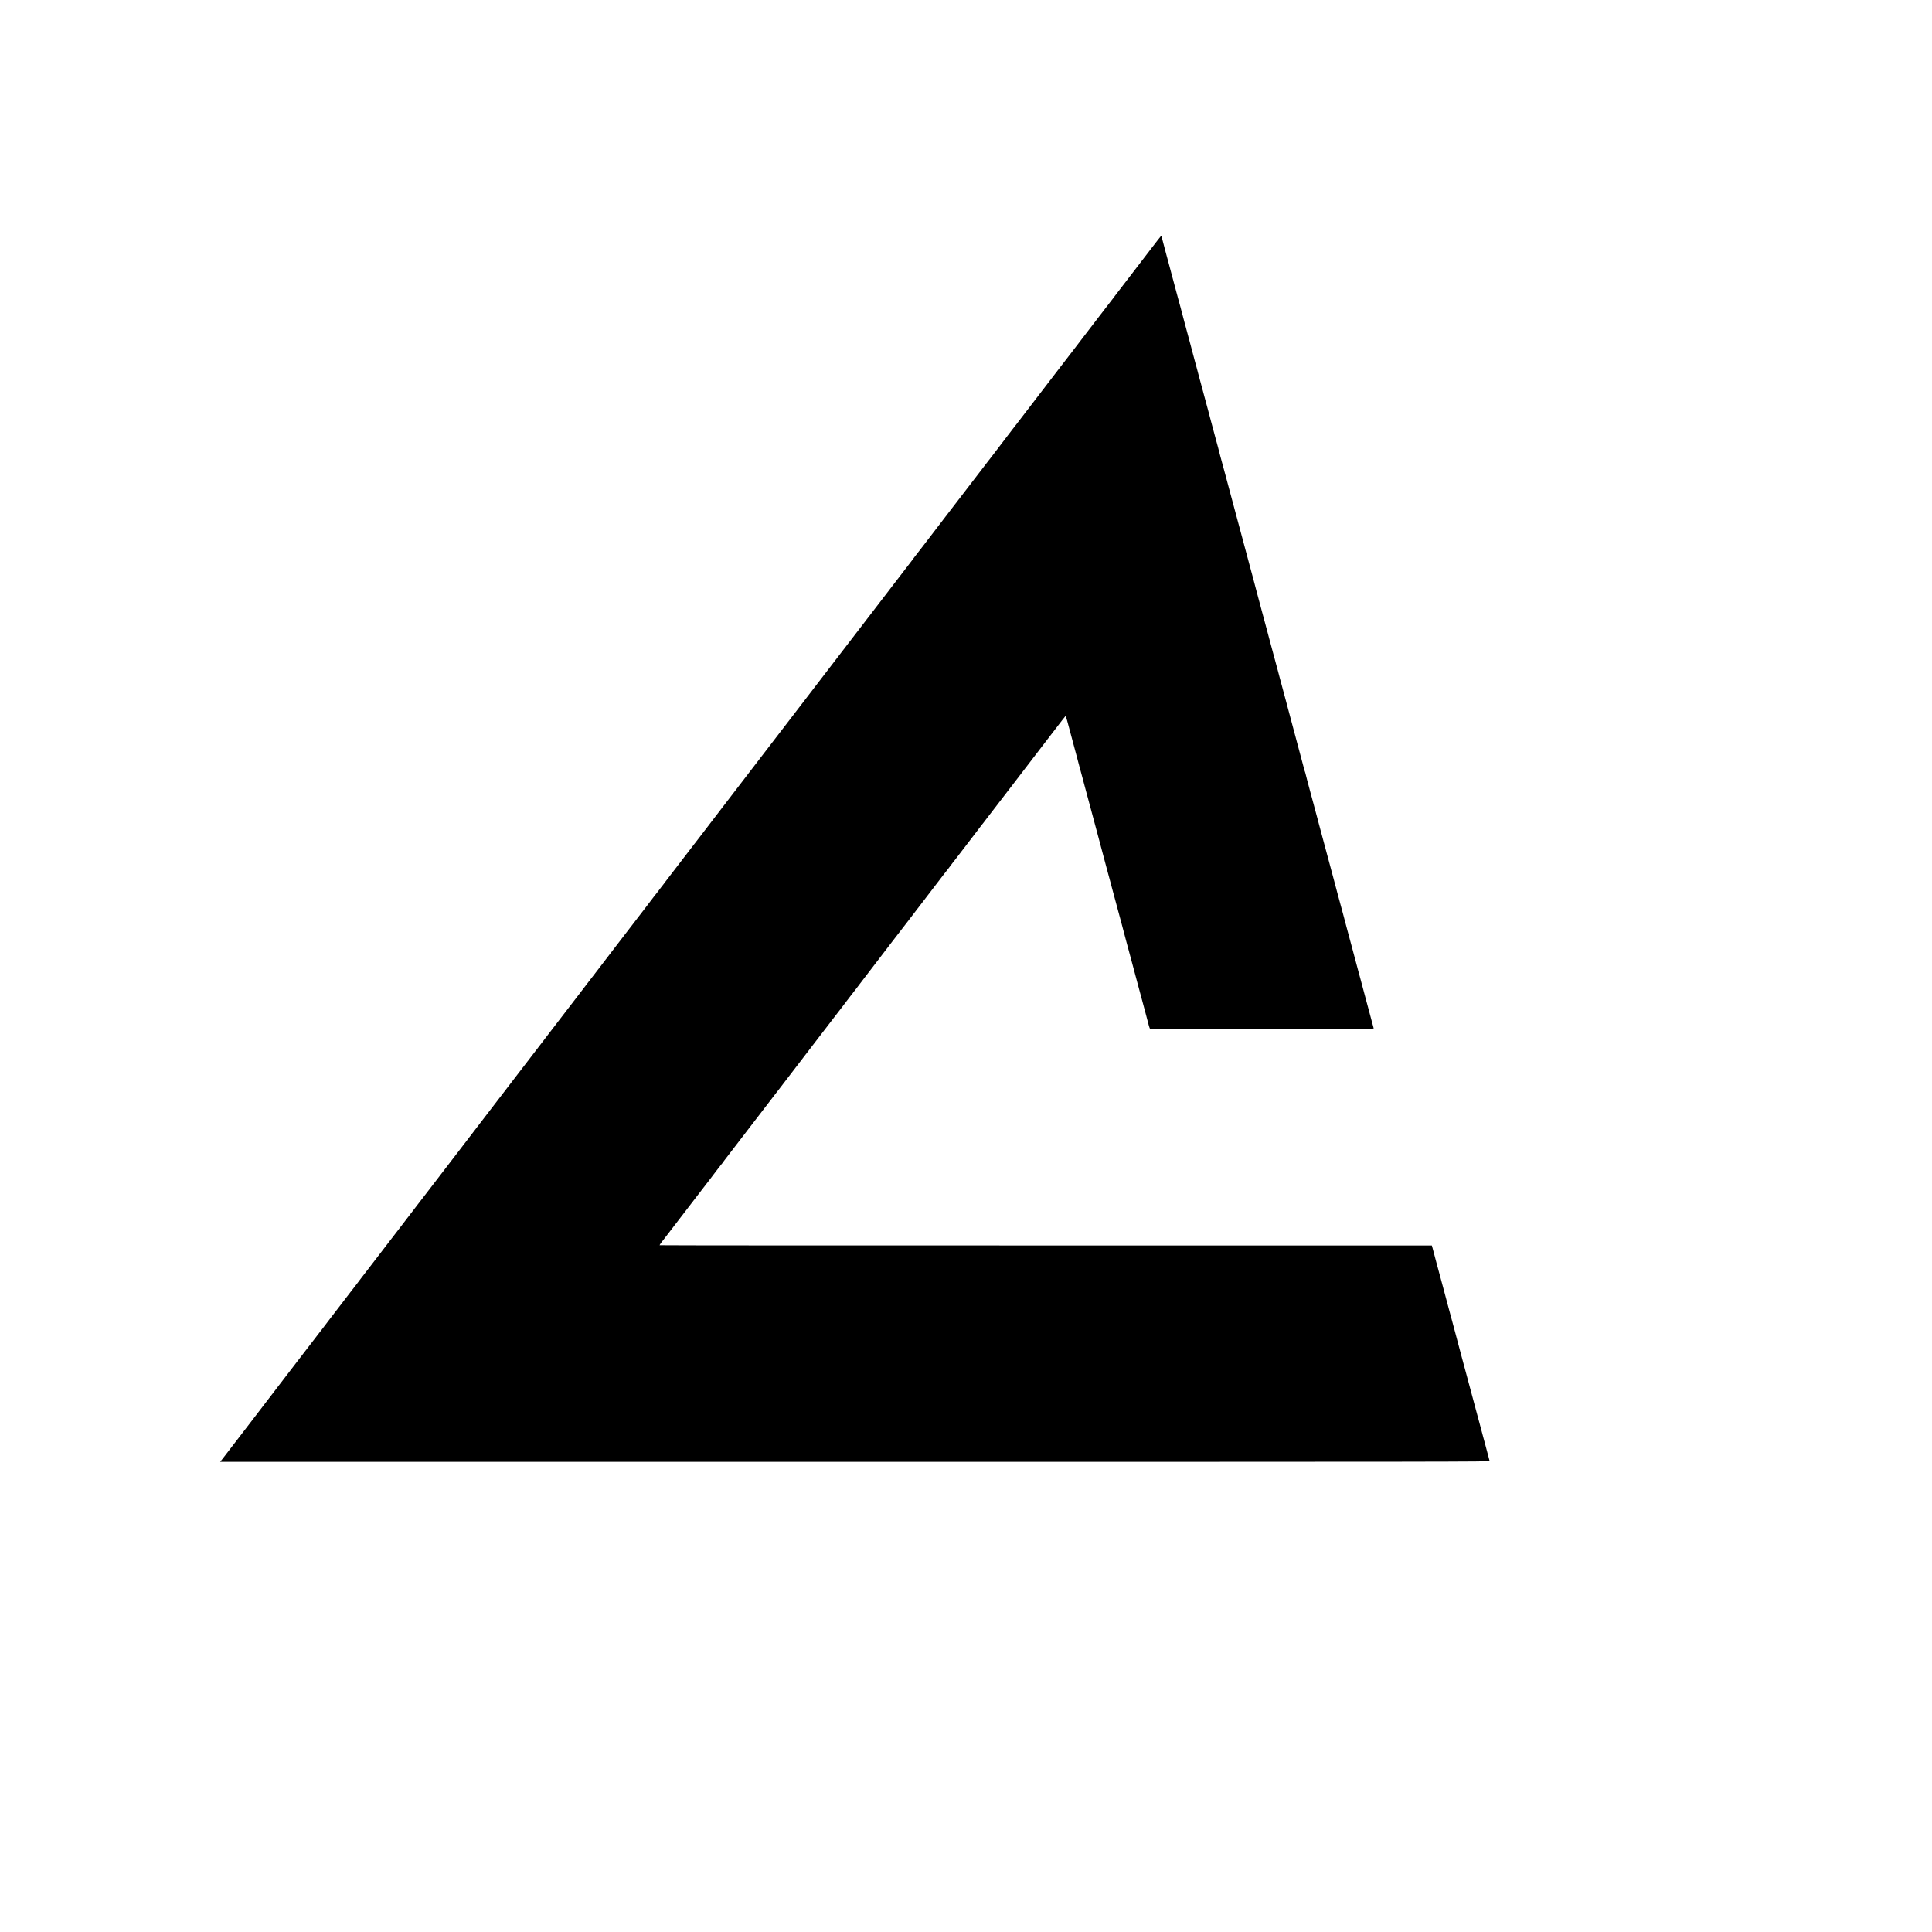
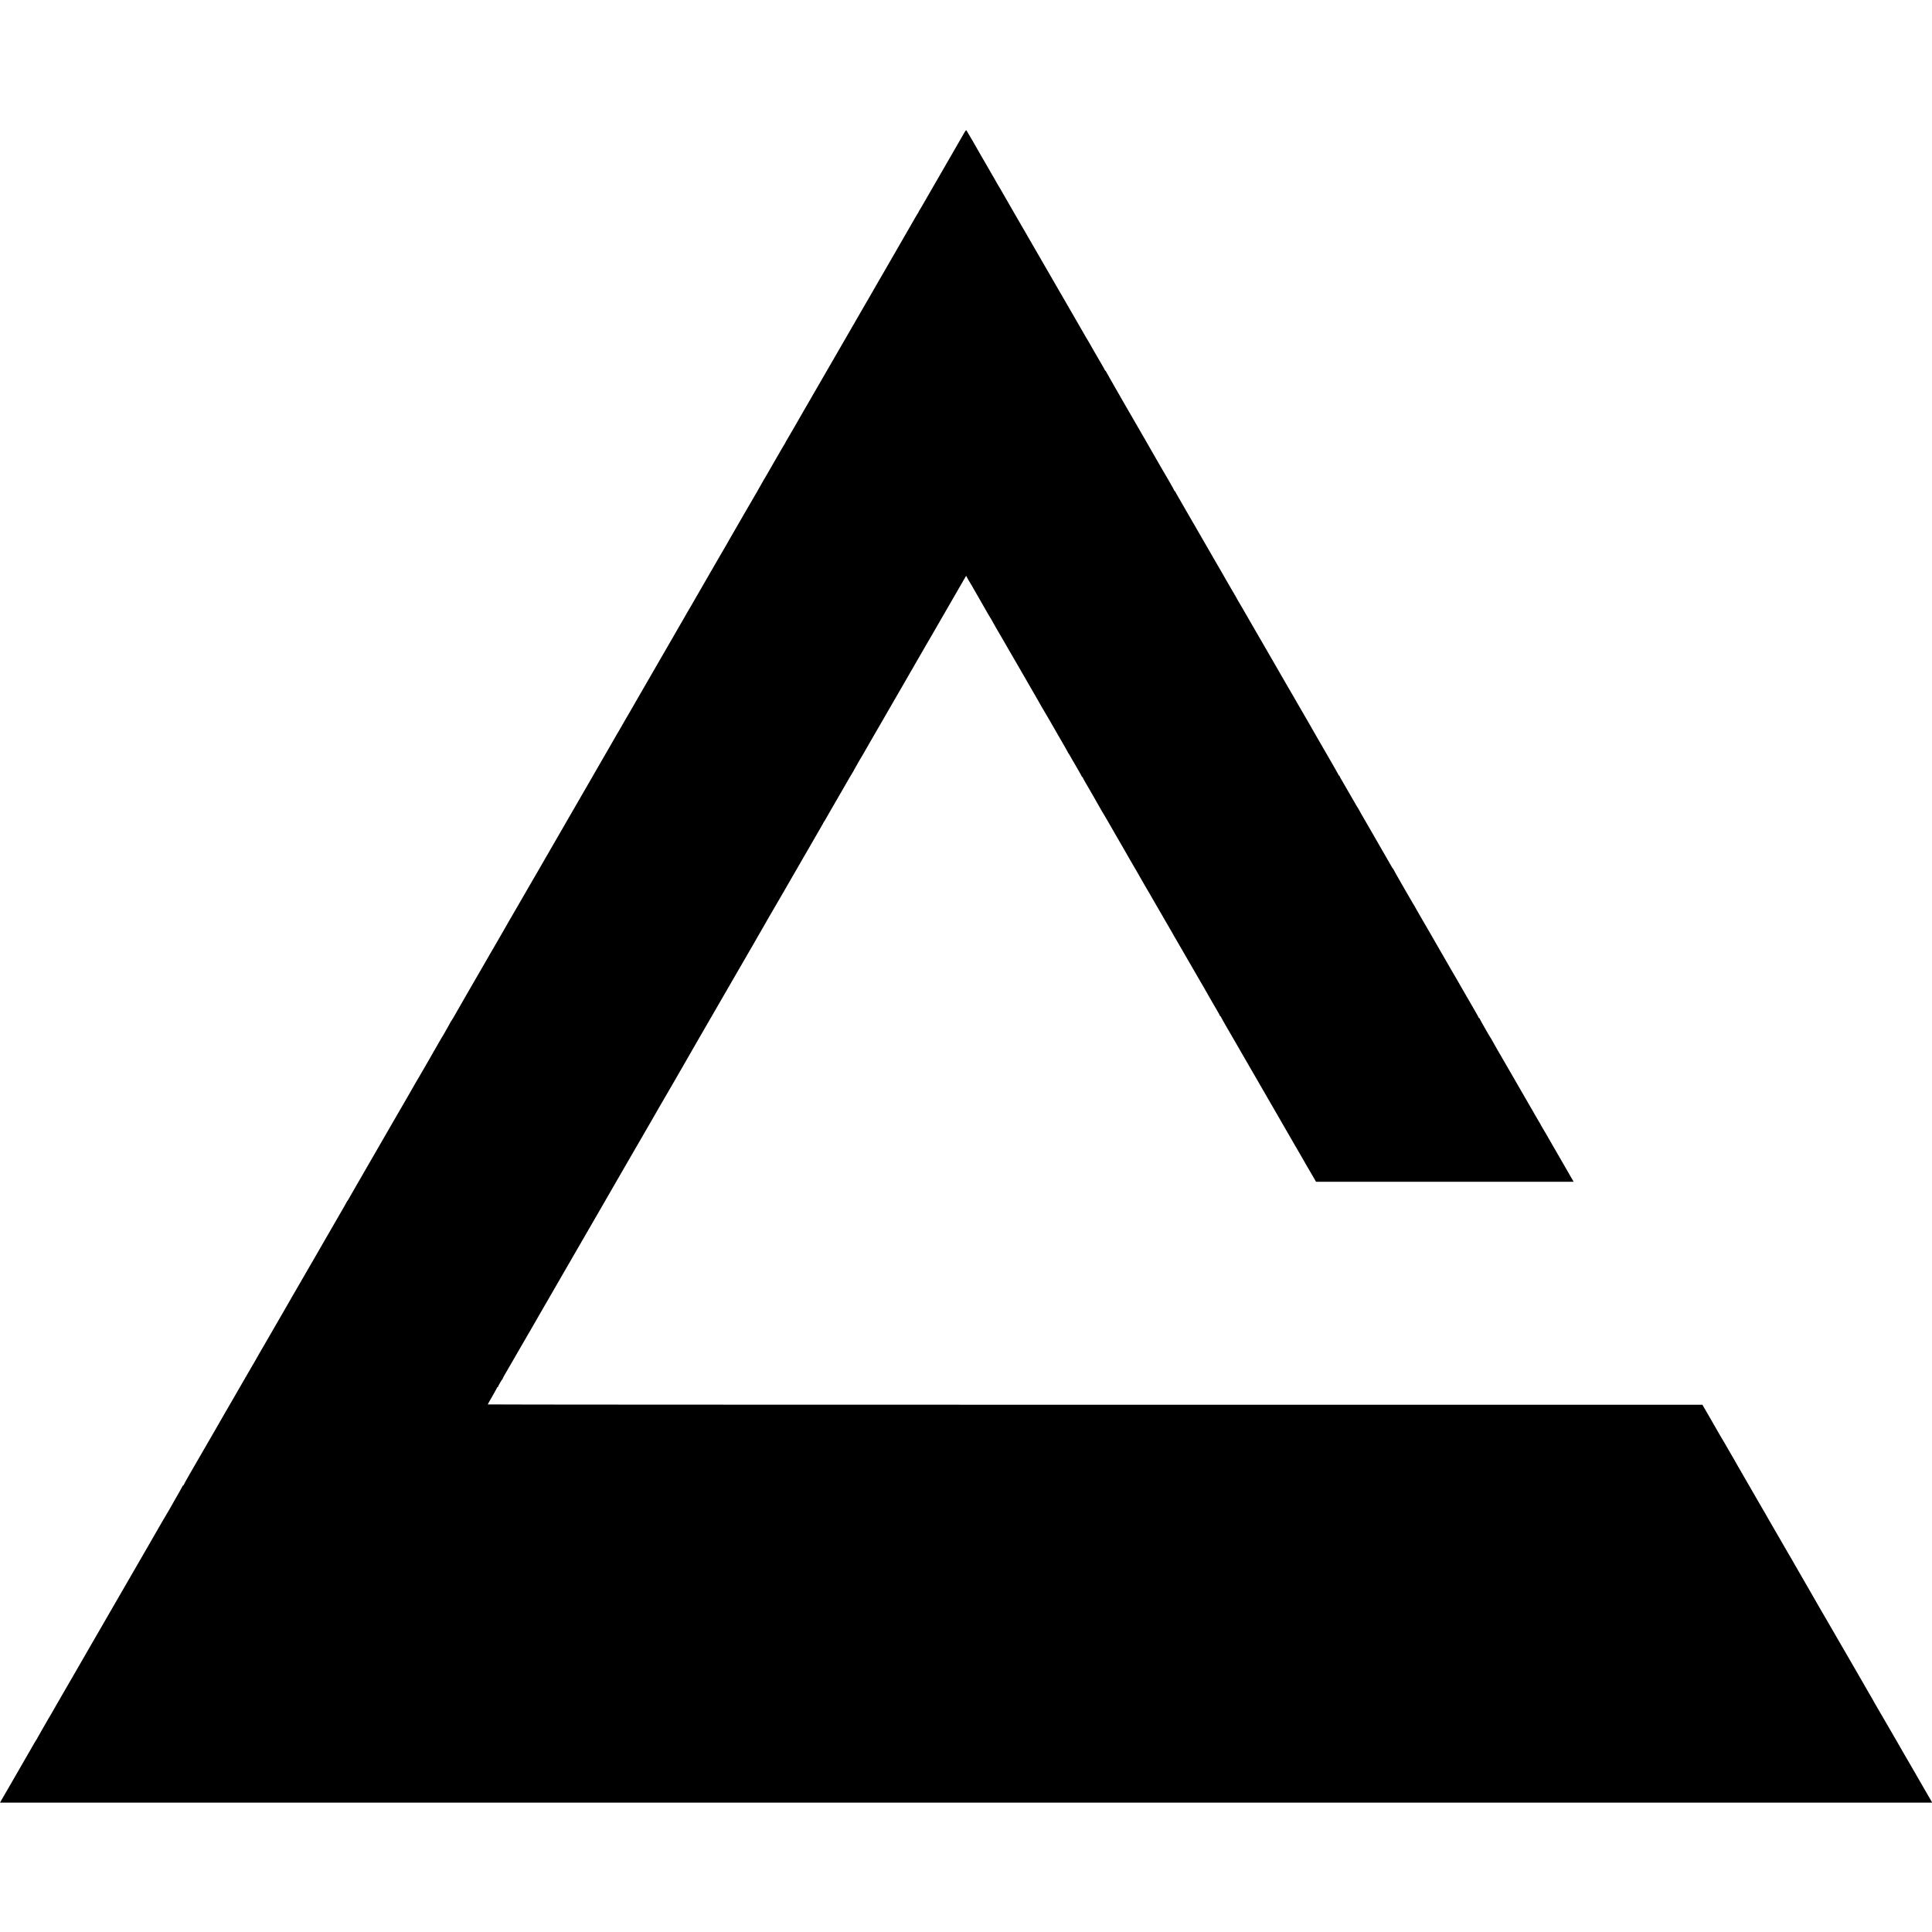
<svg xmlns="http://www.w3.org/2000/svg" version="1.0" width="16pt" height="16pt" viewBox="0 0 16 16" preserveAspectRatio="xMidYMid meet">
  <g transform="translate(0,16) scale(0.000384,-0.000384)" fill="#000000" stroke="none">
-     <path d="M24810 36283 c-124 -162 -261 -342 -305 -398 -44 -57 -118 -153 -165 -215 -84 -110 -272 -356 -288 -375 -4 -5 -28 -37 -52 -70 -25 -33 -53 -69 -62 -80 -9 -11 -103 -132 -208 -270 -106 -137 -200 -261 -211 -275 -11 -14 -92 -119 -180 -235 -88 -115 -166 -217 -172 -225 -15 -18 -109 -140 -358 -465 -101 -132 -240 -314 -309 -403 -69 -90 -212 -277 -318 -415 -106 -139 -198 -259 -205 -267 -7 -8 -26 -33 -42 -55 -16 -22 -32 -42 -35 -45 -3 -3 -32 -41 -66 -85 -33 -44 -102 -134 -153 -200 -50 -66 -140 -183 -198 -260 -59 -77 -111 -144 -115 -150 -4 -5 -27 -35 -51 -65 -24 -30 -162 -210 -307 -400 -145 -190 -302 -394 -349 -455 -46 -60 -114 -148 -150 -195 -35 -47 -75 -98 -88 -115 -13 -16 -27 -34 -31 -40 -4 -5 -73 -95 -153 -200 -80 -104 -224 -291 -318 -415 -95 -124 -180 -234 -190 -245 -9 -11 -27 -36 -41 -55 -14 -19 -30 -42 -37 -50 -18 -21 -342 -444 -438 -570 -44 -58 -85 -112 -92 -120 -15 -19 -614 -799 -657 -856 -17 -23 -170 -223 -341 -444 -340 -442 -432 -563 -794 -1035 -67 -88 -133 -173 -146 -190 -13 -16 -139 -181 -280 -365 -141 -184 -262 -342 -269 -350 -7 -9 -36 -47 -65 -85 -30 -39 -64 -83 -77 -100 -32 -41 -182 -238 -284 -370 -173 -226 -286 -373 -675 -880 -219 -286 -435 -567 -479 -625 -44 -58 -86 -112 -93 -120 -7 -8 -143 -186 -303 -395 -160 -209 -297 -387 -304 -396 -7 -8 -32 -42 -56 -75 -24 -32 -46 -61 -50 -64 -3 -3 -17 -21 -30 -40 -13 -19 -27 -37 -30 -40 -4 -3 -42 -52 -86 -109 -43 -58 -119 -157 -169 -222 -49 -64 -131 -170 -181 -236 -50 -65 -108 -141 -130 -169 -21 -28 -66 -87 -100 -130 -33 -43 -153 -199 -265 -345 -112 -147 -214 -279 -226 -295 -12 -16 -95 -123 -183 -239 -89 -115 -172 -223 -185 -240 -24 -31 -152 -198 -195 -255 -68 -91 -413 -539 -438 -570 -15 -19 -79 -102 -142 -185 -63 -82 -140 -184 -172 -225 -32 -41 -67 -86 -77 -100 -40 -53 -272 -356 -284 -370 -7 -9 -41 -54 -77 -100 -35 -47 -68 -89 -73 -95 -12 -15 -447 -583 -556 -725 -52 -69 -127 -166 -166 -216 -38 -50 -81 -106 -95 -124 -73 -96 -503 -657 -513 -670 -14 -17 -560 -728 -687 -895 -78 -102 -126 -165 -185 -240 -22 -29 -373 -487 -425 -555 -14 -18 -88 -114 -165 -214 -77 -100 -210 -273 -295 -385 -127 -166 -290 -378 -328 -426 -4 -5 -50 -66 -102 -135 -52 -69 -99 -130 -105 -136 -5 -6 -19 -23 -30 -38 -11 -15 -93 -123 -183 -239 -89 -117 -173 -225 -185 -241 -12 -16 -38 -50 -58 -75 -19 -25 -87 -113 -149 -196 -63 -82 -120 -157 -127 -165 -7 -8 -84 -109 -173 -225 -139 -182 -222 -291 -315 -410 -54 -70 -834 -1087 -889 -1160 -33 -44 -64 -84 -69 -90 -18 -23 -239 -311 -334 -435 -134 -176 -215 -281 -275 -357 l-50 -63 13692 0 c13035 0 13691 1 13686 18 -5 18 -38 141 -91 342 -19 69 -41 151 -49 182 -9 32 -43 160 -76 285 -33 126 -67 251 -75 278 -12 42 -145 535 -216 805 -11 41 -48 176 -81 300 -33 124 -73 272 -88 330 -15 58 -45 168 -65 245 -21 77 -53 196 -71 265 -18 69 -34 125 -34 125 0 0 -18 65 -39 145 -89 339 -102 387 -116 435 -14 49 -153 564 -161 597 -7 31 -12 50 -39 148 -14 52 -30 111 -35 131 l-10 35 -8326 0 c-4579 -1 -8327 1 -8329 5 -2 3 17 32 43 66 26 33 57 73 69 89 12 16 122 160 245 319 123 160 326 425 453 590 274 358 238 311 278 361 18 22 57 74 87 115 30 41 57 76 60 79 4 3 25 30 47 61 23 31 48 62 55 70 8 8 19 21 24 30 5 9 21 32 36 50 31 38 375 487 548 714 63 83 120 157 127 165 11 14 365 476 417 543 11 16 26 34 31 40 6 7 31 39 56 72 58 77 715 934 828 1081 47 61 127 164 176 229 118 154 109 141 161 210 77 101 81 106 182 236 53 70 135 177 182 239 47 61 92 120 101 130 8 10 24 31 35 45 10 15 44 59 75 99 30 39 96 125 146 191 51 66 173 226 272 355 100 129 234 304 298 389 93 121 272 354 321 416 9 12 203 266 214 280 4 6 18 24 31 40 37 47 478 623 532 695 27 36 52 67 55 70 7 6 79 101 125 164 16 22 34 46 40 52 5 6 21 26 35 44 14 18 86 112 160 209 75 97 194 253 265 346 71 94 133 175 137 180 31 37 49 61 95 122 204 264 442 576 463 603 14 18 36 47 50 65 14 18 36 47 50 65 63 83 274 358 295 385 42 53 199 259 230 300 16 22 35 47 42 55 12 15 278 361 315 410 10 14 47 61 81 105 34 44 89 115 121 158 33 43 63 80 66 82 7 4 46 -133 114 -395 26 -97 50 -189 136 -508 27 -100 52 -192 54 -205 3 -12 11 -44 20 -72 8 -27 29 -104 46 -170 17 -66 37 -142 45 -170 16 -56 155 -571 160 -595 4 -16 34 -128 59 -220 8 -30 33 -122 55 -205 22 -82 74 -278 116 -435 42 -157 78 -292 80 -300 2 -8 18 -67 35 -130 17 -63 40 -146 50 -185 10 -38 28 -106 40 -150 12 -44 43 -161 70 -260 27 -99 60 -223 74 -275 14 -52 33 -122 42 -155 9 -33 18 -67 20 -75 1 -8 44 -168 94 -355 51 -187 104 -387 120 -445 36 -138 97 -362 127 -475 14 -49 33 -121 43 -160 25 -94 51 -192 117 -435 30 -113 56 -209 57 -215 8 -43 41 -151 48 -156 5 -3 1093 -6 2419 -6 2195 0 2409 2 2405 16 -5 16 -124 459 -191 711 -70 264 -84 317 -100 375 -9 33 -26 94 -37 135 -11 41 -28 108 -39 147 -11 40 -28 106 -39 145 -10 40 -25 98 -34 128 -8 30 -24 91 -36 135 -12 44 -28 104 -36 133 -28 105 -46 170 -81 302 -19 74 -46 173 -58 220 -51 185 -126 466 -130 480 -2 8 -31 119 -65 245 -34 127 -68 253 -75 280 -8 28 -23 86 -35 130 -56 206 -231 862 -235 875 -2 8 -13 50 -24 93 -12 42 -30 112 -42 155 -11 42 -29 109 -39 147 -19 71 -49 186 -77 285 -41 152 -94 353 -99 379 -3 14 -7 28 -10 33 -3 4 -7 16 -9 25 -3 15 -103 389 -372 1393 -14 52 -27 102 -29 110 -2 8 -33 125 -70 260 -36 135 -68 252 -70 260 -2 8 -17 67 -34 130 -30 110 -74 272 -120 445 -11 44 -41 154 -66 245 -24 91 -46 174 -49 185 -6 25 -12 50 -70 260 -25 94 -48 177 -50 185 -2 8 -13 51 -25 95 -12 44 -24 89 -27 100 -3 11 -30 112 -60 225 -30 113 -56 212 -58 220 -2 8 -11 42 -20 75 -9 33 -32 116 -50 185 -18 69 -43 161 -55 205 -12 44 -62 231 -111 415 -50 184 -99 369 -110 410 -27 96 -199 740 -204 760 -2 8 -11 42 -20 75 -9 33 -27 101 -40 150 -26 96 -67 250 -110 405 -14 52 -28 106 -31 120 -2 14 -9 39 -14 55 -5 17 -26 91 -45 165 -20 74 -43 160 -51 190 -29 104 -55 205 -59 220 -1 8 -28 107 -58 220 -31 113 -65 241 -77 285 -12 44 -28 105 -36 135 -9 30 -17 62 -19 70 -17 65 -77 291 -85 315 -5 17 -11 41 -14 55 -3 14 -17 66 -31 115 -14 50 -27 99 -30 110 -2 11 -49 189 -105 395 -56 206 -103 382 -105 390 -2 8 -12 49 -24 90 -11 41 -43 161 -70 265 -28 105 -55 204 -60 220 -5 17 -21 75 -35 130 -15 55 -54 201 -87 325 -33 124 -62 232 -64 240 -2 8 -38 143 -81 300 -42 157 -79 295 -81 308 -3 12 -8 22 -12 21 -3 0 -107 -133 -231 -296z" />
+     <path d="M20764 38748 c-38 -66 -78 -137 -90 -157 -11 -20 -64 -110 -116 -201 -52 -91 -121 -210 -153 -265 -32 -55 -68 -116 -79 -137 -12 -20 -36 -62 -55 -95 -19 -32 -45 -78 -59 -103 -14 -25 -28 -49 -32 -55 -6 -9 -249 -430 -300 -520 -10 -18 -30 -52 -44 -74 -15 -22 -26 -43 -26 -47 0 -3 -8 -18 -19 -32 -10 -15 -29 -47 -43 -72 -25 -45 -61 -109 -383 -665 -92 -159 -178 -308 -190 -330 -13 -22 -46 -80 -75 -130 -29 -49 -103 -178 -165 -285 -61 -107 -146 -253 -187 -325 -42 -71 -84 -145 -94 -162 -11 -18 -69 -120 -130 -225 -61 -106 -161 -278 -221 -383 -280 -484 -713 -1233 -731 -1265 -12 -19 -27 -46 -35 -60 -7 -14 -46 -81 -86 -150 -96 -164 -116 -198 -139 -240 -21 -40 -292 -507 -340 -588 -18 -29 -32 -55 -32 -58 0 -2 -11 -23 -26 -45 -14 -22 -33 -55 -43 -72 -10 -18 -87 -151 -171 -296 -84 -146 -161 -280 -171 -297 -10 -18 -29 -51 -43 -73 -15 -22 -26 -43 -26 -45 0 -2 -27 -50 -60 -105 -33 -56 -60 -104 -60 -106 0 -3 -17 -34 -39 -68 -21 -34 -109 -186 -196 -337 -87 -151 -204 -354 -260 -450 -56 -96 -112 -193 -124 -215 -12 -22 -31 -56 -42 -75 -27 -45 -167 -286 -189 -325 -9 -16 -68 -118 -130 -225 -159 -275 -195 -338 -276 -479 -11 -20 -47 -81 -79 -136 -31 -55 -69 -120 -83 -145 -14 -25 -35 -61 -47 -80 -12 -19 -33 -55 -47 -80 -14 -25 -51 -90 -83 -145 -32 -55 -108 -188 -170 -295 -62 -107 -153 -265 -202 -350 -50 -85 -202 -348 -338 -585 -137 -236 -263 -455 -280 -485 -46 -79 -143 -248 -172 -299 -14 -24 -61 -104 -104 -178 -43 -75 -79 -136 -79 -138 0 -2 -17 -32 -38 -66 -22 -35 -50 -84 -64 -109 -33 -60 -49 -86 -158 -275 -51 -88 -136 -234 -188 -325 -52 -91 -136 -237 -187 -325 -51 -88 -102 -176 -112 -195 -11 -19 -52 -89 -91 -156 -38 -66 -104 -179 -144 -250 -41 -71 -119 -205 -173 -299 -54 -93 -106 -183 -115 -200 -10 -16 -59 -102 -110 -190 -114 -195 -455 -787 -482 -835 -11 -19 -69 -118 -128 -220 -59 -102 -135 -232 -167 -290 -94 -164 -244 -422 -264 -455 -10 -16 -22 -37 -26 -45 -4 -8 -43 -78 -88 -155 -45 -77 -127 -219 -182 -315 -56 -96 -110 -191 -122 -210 -11 -19 -42 -73 -69 -120 -27 -47 -75 -130 -107 -185 -31 -55 -65 -114 -75 -130 -9 -17 -128 -222 -263 -455 -134 -234 -257 -447 -272 -475 -15 -27 -34 -57 -41 -66 -8 -8 -14 -18 -14 -20 0 -3 -32 -61 -71 -130 -40 -68 -81 -140 -91 -159 -11 -19 -24 -39 -28 -45 -4 -5 -21 -35 -38 -65 -16 -30 -65 -116 -109 -190 -43 -75 -82 -142 -86 -150 -4 -8 -17 -31 -28 -50 -12 -19 -82 -141 -156 -270 -75 -129 -139 -239 -143 -245 -4 -5 -20 -32 -35 -60 -26 -48 -232 -406 -340 -590 -57 -99 -308 -532 -335 -580 -9 -16 -43 -75 -75 -130 -32 -55 -110 -190 -173 -300 -63 -110 -123 -213 -133 -230 -10 -16 -47 -82 -83 -145 -37 -63 -77 -133 -90 -155 -89 -153 -143 -247 -169 -295 -16 -30 -36 -62 -43 -71 -8 -8 -14 -18 -14 -20 0 -5 -49 -91 -245 -429 -122 -211 -111 -192 -260 -450 -62 -107 -146 -254 -188 -327 -42 -72 -85 -147 -96 -165 -43 -76 -209 -362 -276 -478 -40 -69 -82 -141 -93 -160 -80 -140 -139 -243 -204 -355 -130 -225 -268 -464 -361 -625 -49 -85 -104 -180 -122 -210 -18 -30 -44 -75 -58 -100 -13 -25 -41 -74 -62 -110 -21 -36 -45 -78 -55 -95 -9 -16 -64 -111 -122 -210 -57 -99 -116 -200 -130 -225 -14 -25 -92 -160 -173 -300 -82 -140 -158 -271 -169 -291 -12 -21 -41 -72 -66 -115 -24 -44 -50 -88 -57 -99 -7 -11 -15 -26 -19 -34 -4 -8 -37 -64 -72 -125 -36 -61 -92 -158 -125 -216 -87 -152 -87 -151 -181 -313 -47 -82 -97 -167 -110 -190 -13 -23 -80 -140 -150 -260 -69 -120 -126 -223 -126 -228 0 -5 -4 -9 -10 -9 -5 0 -10 -4 -10 -8 0 -5 -70 -129 -155 -277 -85 -147 -155 -270 -155 -272 0 -2 -8 -16 -19 -31 -14 -21 -275 -471 -389 -672 -17 -31 -270 -467 -494 -855 -189 -327 -613 -1061 -728 -1260 -69 -121 -180 -312 -245 -425 -65 -113 -167 -288 -225 -390 -59 -102 -142 -245 -185 -319 -42 -74 -85 -149 -95 -165 -9 -17 -43 -76 -75 -131 -32 -55 -66 -113 -75 -130 -9 -16 -38 -65 -64 -108 -25 -43 -46 -80 -46 -81 0 -2 -43 -76 -95 -165 -52 -90 -95 -165 -95 -168 0 -3 -8 -17 -19 -31 -10 -15 -29 -47 -43 -72 -22 -39 -52 -91 -189 -328 -166 -287 -327 -565 -344 -597 -12 -22 -52 -91 -89 -153 -36 -62 -77 -133 -91 -158 l-25 -44 20835 0 20835 0 -11 23 c-7 12 -40 69 -74 127 -52 88 -285 492 -352 610 -11 19 -78 134 -148 255 -70 121 -136 236 -147 255 -11 19 -27 49 -37 65 -10 17 -112 192 -226 390 -114 198 -219 377 -231 397 -13 21 -24 40 -24 42 0 2 -19 37 -43 78 -24 40 -55 93 -69 118 -30 53 -133 232 -158 275 -127 219 -236 408 -254 440 -29 52 -151 263 -284 490 -58 99 -116 200 -130 225 -27 48 -153 265 -183 315 -10 17 -24 41 -32 55 -28 52 -140 246 -158 275 -10 17 -22 37 -26 45 -4 8 -49 87 -100 174 -51 87 -93 160 -93 162 0 2 -25 44 -55 94 -30 50 -55 93 -55 96 0 2 -17 33 -38 67 -21 35 -41 70 -45 77 -4 8 -17 31 -28 50 -12 19 -82 141 -157 270 -74 129 -191 332 -260 450 -119 204 -162 280 -186 325 -6 11 -18 31 -27 45 -9 14 -52 88 -96 165 -265 460 -485 842 -493 855 -6 8 -13 22 -17 30 -4 8 -16 31 -28 50 -12 19 -68 116 -125 215 -56 99 -112 196 -125 215 -12 19 -43 73 -70 119 -73 129 -73 129 -226 394 l-144 248 -13097 0 c-7204 0 -13098 3 -13098 7 0 5 45 85 100 180 55 95 100 177 100 182 0 6 5 10 10 10 6 0 10 4 10 9 0 12 83 155 92 159 5 2 8 8 8 14 0 6 24 51 54 102 50 85 435 749 498 861 16 28 33 57 38 65 5 8 41 71 81 140 39 69 97 170 129 225 84 144 650 1124 670 1160 9 17 43 75 75 130 69 118 151 261 181 313 12 20 96 168 189 327 92 160 175 304 185 320 9 17 43 75 75 130 32 55 66 114 75 130 15 27 117 203 418 725 52 91 117 203 145 250 27 47 74 128 104 180 30 52 58 102 64 110 16 25 332 573 349 605 9 17 23 41 31 55 9 14 63 106 119 205 57 99 124 216 151 260 26 44 60 103 76 131 39 69 232 406 244 424 5 8 54 94 109 190 55 96 104 182 109 190 9 14 175 301 211 365 10 17 93 161 185 320 92 160 269 466 393 680 124 215 233 404 243 420 11 17 22 36 26 44 4 8 42 76 86 150 43 75 89 154 102 176 12 22 40 69 60 105 21 36 55 94 75 130 20 36 67 116 103 179 37 62 67 115 67 118 0 2 11 20 24 41 13 20 159 272 324 558 166 287 312 541 326 565 14 24 46 80 71 124 26 44 54 94 64 110 10 17 80 138 156 270 76 132 160 277 186 323 27 45 49 85 49 89 0 4 6 14 14 22 7 9 27 41 43 71 17 30 63 111 103 180 64 110 191 330 240 415 126 221 216 375 231 397 11 15 19 29 19 32 0 3 20 40 45 82 25 41 45 78 45 80 0 2 11 21 24 42 12 20 50 84 84 142 33 58 126 220 207 360 81 140 189 327 240 415 101 175 381 659 413 715 10 19 43 76 72 125 29 50 63 108 75 130 49 85 306 531 314 545 10 15 102 174 174 299 62 109 117 204 136 236 22 36 198 342 254 440 22 39 70 122 107 185 37 63 78 135 92 160 27 48 139 243 143 247 1 2 11 -16 24 -40 23 -44 36 -66 62 -107 9 -14 30 -50 47 -80 16 -30 94 -165 172 -300 78 -135 156 -270 172 -300 17 -30 39 -67 49 -82 11 -14 19 -28 19 -31 0 -4 172 -305 210 -367 5 -8 37 -64 72 -124 84 -145 101 -174 165 -286 31 -52 63 -108 73 -125 196 -341 359 -623 466 -808 57 -98 104 -181 104 -183 0 -3 9 -17 19 -32 16 -23 272 -464 349 -602 14 -25 63 -109 109 -188 45 -78 83 -145 83 -148 0 -3 8 -18 19 -32 16 -23 42 -67 85 -147 6 -11 16 -27 22 -35 6 -8 27 -44 46 -80 20 -36 57 -100 82 -143 25 -43 46 -82 46 -87 0 -6 5 -10 10 -10 6 0 10 -4 10 -9 0 -6 29 -60 65 -121 36 -61 76 -130 89 -153 13 -23 53 -93 90 -156 36 -62 66 -115 66 -117 0 -2 18 -33 40 -69 22 -36 40 -68 40 -71 0 -2 8 -17 19 -32 10 -15 65 -108 122 -207 56 -99 141 -245 187 -325 46 -80 93 -161 104 -180 11 -19 55 -96 98 -170 43 -74 87 -151 97 -170 11 -19 83 -143 160 -275 76 -132 142 -247 146 -255 4 -8 13 -24 20 -35 16 -27 60 -101 120 -205 27 -47 52 -92 57 -100 5 -8 37 -64 72 -124 35 -60 74 -127 87 -150 13 -23 65 -113 116 -201 51 -88 105 -182 122 -210 16 -27 32 -57 36 -65 4 -8 15 -28 26 -45 10 -16 27 -46 38 -65 20 -35 208 -360 454 -785 70 -121 136 -236 148 -255 11 -19 24 -41 28 -49 3 -8 35 -64 71 -125 36 -61 75 -130 88 -153 13 -23 53 -92 89 -153 36 -61 65 -115 65 -121 0 -5 5 -9 10 -9 6 0 10 -4 10 -10 0 -5 47 -89 103 -187 57 -98 156 -268 219 -378 63 -110 141 -245 173 -300 90 -156 765 -1325 785 -1359 10 -17 68 -119 130 -226 62 -107 145 -251 185 -320 40 -69 96 -165 125 -215 28 -49 62 -108 75 -130 12 -22 31 -56 42 -75 34 -57 113 -194 123 -210 5 -8 28 -48 51 -88 l41 -72 2778 0 2778 0 -71 123 c-39 67 -80 138 -91 159 -12 20 -36 62 -55 95 -19 32 -42 72 -51 88 -10 17 -86 149 -170 295 -84 146 -162 281 -173 300 -10 19 -39 68 -63 107 -24 40 -44 75 -44 79 0 3 -8 18 -19 32 -10 15 -30 48 -43 73 -30 53 -338 588 -438 759 -37 63 -79 135 -92 160 -14 25 -65 113 -113 195 -48 83 -99 170 -113 195 -14 25 -72 125 -129 223 -56 98 -103 180 -103 183 0 3 -8 17 -19 32 -31 45 -241 413 -241 423 0 5 -4 9 -10 9 -5 0 -10 4 -10 9 0 5 -38 75 -85 156 -47 80 -96 165 -109 188 -12 23 -61 107 -108 187 -80 137 -150 260 -196 341 -11 20 -39 67 -61 104 -23 37 -41 68 -41 70 0 2 -79 139 -175 304 -96 166 -185 321 -198 344 -13 23 -33 58 -44 77 -20 35 -222 383 -261 450 -12 19 -38 67 -60 105 -49 89 -65 116 -75 129 -17 23 -427 740 -427 747 0 4 -3 9 -7 11 -5 2 -15 17 -24 33 -8 17 -100 176 -204 355 -103 179 -199 345 -213 370 -14 25 -71 124 -127 220 -105 181 -139 240 -171 300 -11 19 -21 37 -24 40 -3 3 -11 16 -19 30 -8 14 -70 122 -139 240 -68 118 -134 233 -147 255 -12 22 -36 64 -54 93 -17 29 -31 57 -31 62 0 6 -4 10 -10 10 -5 0 -10 4 -10 9 0 8 -127 230 -455 796 -51 88 -100 174 -109 190 -9 17 -26 46 -37 65 -18 30 -367 634 -419 725 -10 17 -64 111 -122 210 -166 286 -443 766 -470 815 -14 25 -53 92 -86 148 -34 57 -62 105 -62 107 0 2 -17 32 -38 66 -21 35 -52 89 -69 119 -17 30 -70 123 -118 205 -48 83 -99 170 -113 195 -14 25 -42 74 -64 109 -21 34 -38 65 -38 68 0 2 -20 37 -43 76 -24 40 -55 92 -69 117 -14 25 -67 117 -118 205 -51 88 -102 176 -112 195 -11 19 -69 118 -128 220 -59 102 -118 205 -132 230 -14 25 -65 113 -113 195 -48 83 -101 175 -118 205 -17 30 -41 72 -53 92 -13 20 -43 72 -67 115 -24 43 -92 160 -150 260 -59 101 -107 184 -107 186 0 2 -25 45 -55 95 -30 50 -55 96 -55 102 0 5 -4 10 -10 10 -5 0 -10 4 -10 9 0 10 -179 323 -309 541 -11 19 -24 41 -28 49 -4 8 -66 116 -138 240 -72 124 -134 233 -138 241 -4 8 -16 30 -28 49 -86 143 -839 1454 -839 1461 0 6 -4 10 -9 10 -5 0 -12 8 -15 18 -4 10 -22 45 -42 78 -20 32 -48 82 -63 109 -16 28 -74 128 -130 224 -55 96 -101 176 -101 178 0 2 -16 29 -35 59 -19 30 -48 78 -63 107 -16 28 -95 167 -177 307 -153 264 -171 296 -205 355 -93 163 -231 401 -240 415 -5 8 -17 29 -26 45 -9 17 -125 217 -257 445 -132 228 -248 430 -258 447 -10 18 -69 119 -130 225 -61 106 -119 207 -129 223 -37 66 -122 211 -130 225 -9 14 -210 364 -249 433 -10 17 -46 79 -80 135 -33 57 -61 106 -61 108 0 2 -18 33 -40 69 -22 36 -40 67 -40 69 0 2 -43 77 -96 167 -53 90 -108 187 -124 214 -46 84 -292 509 -305 527 -10 15 -21 1 -81 -104z" />
  </g>
</svg>
